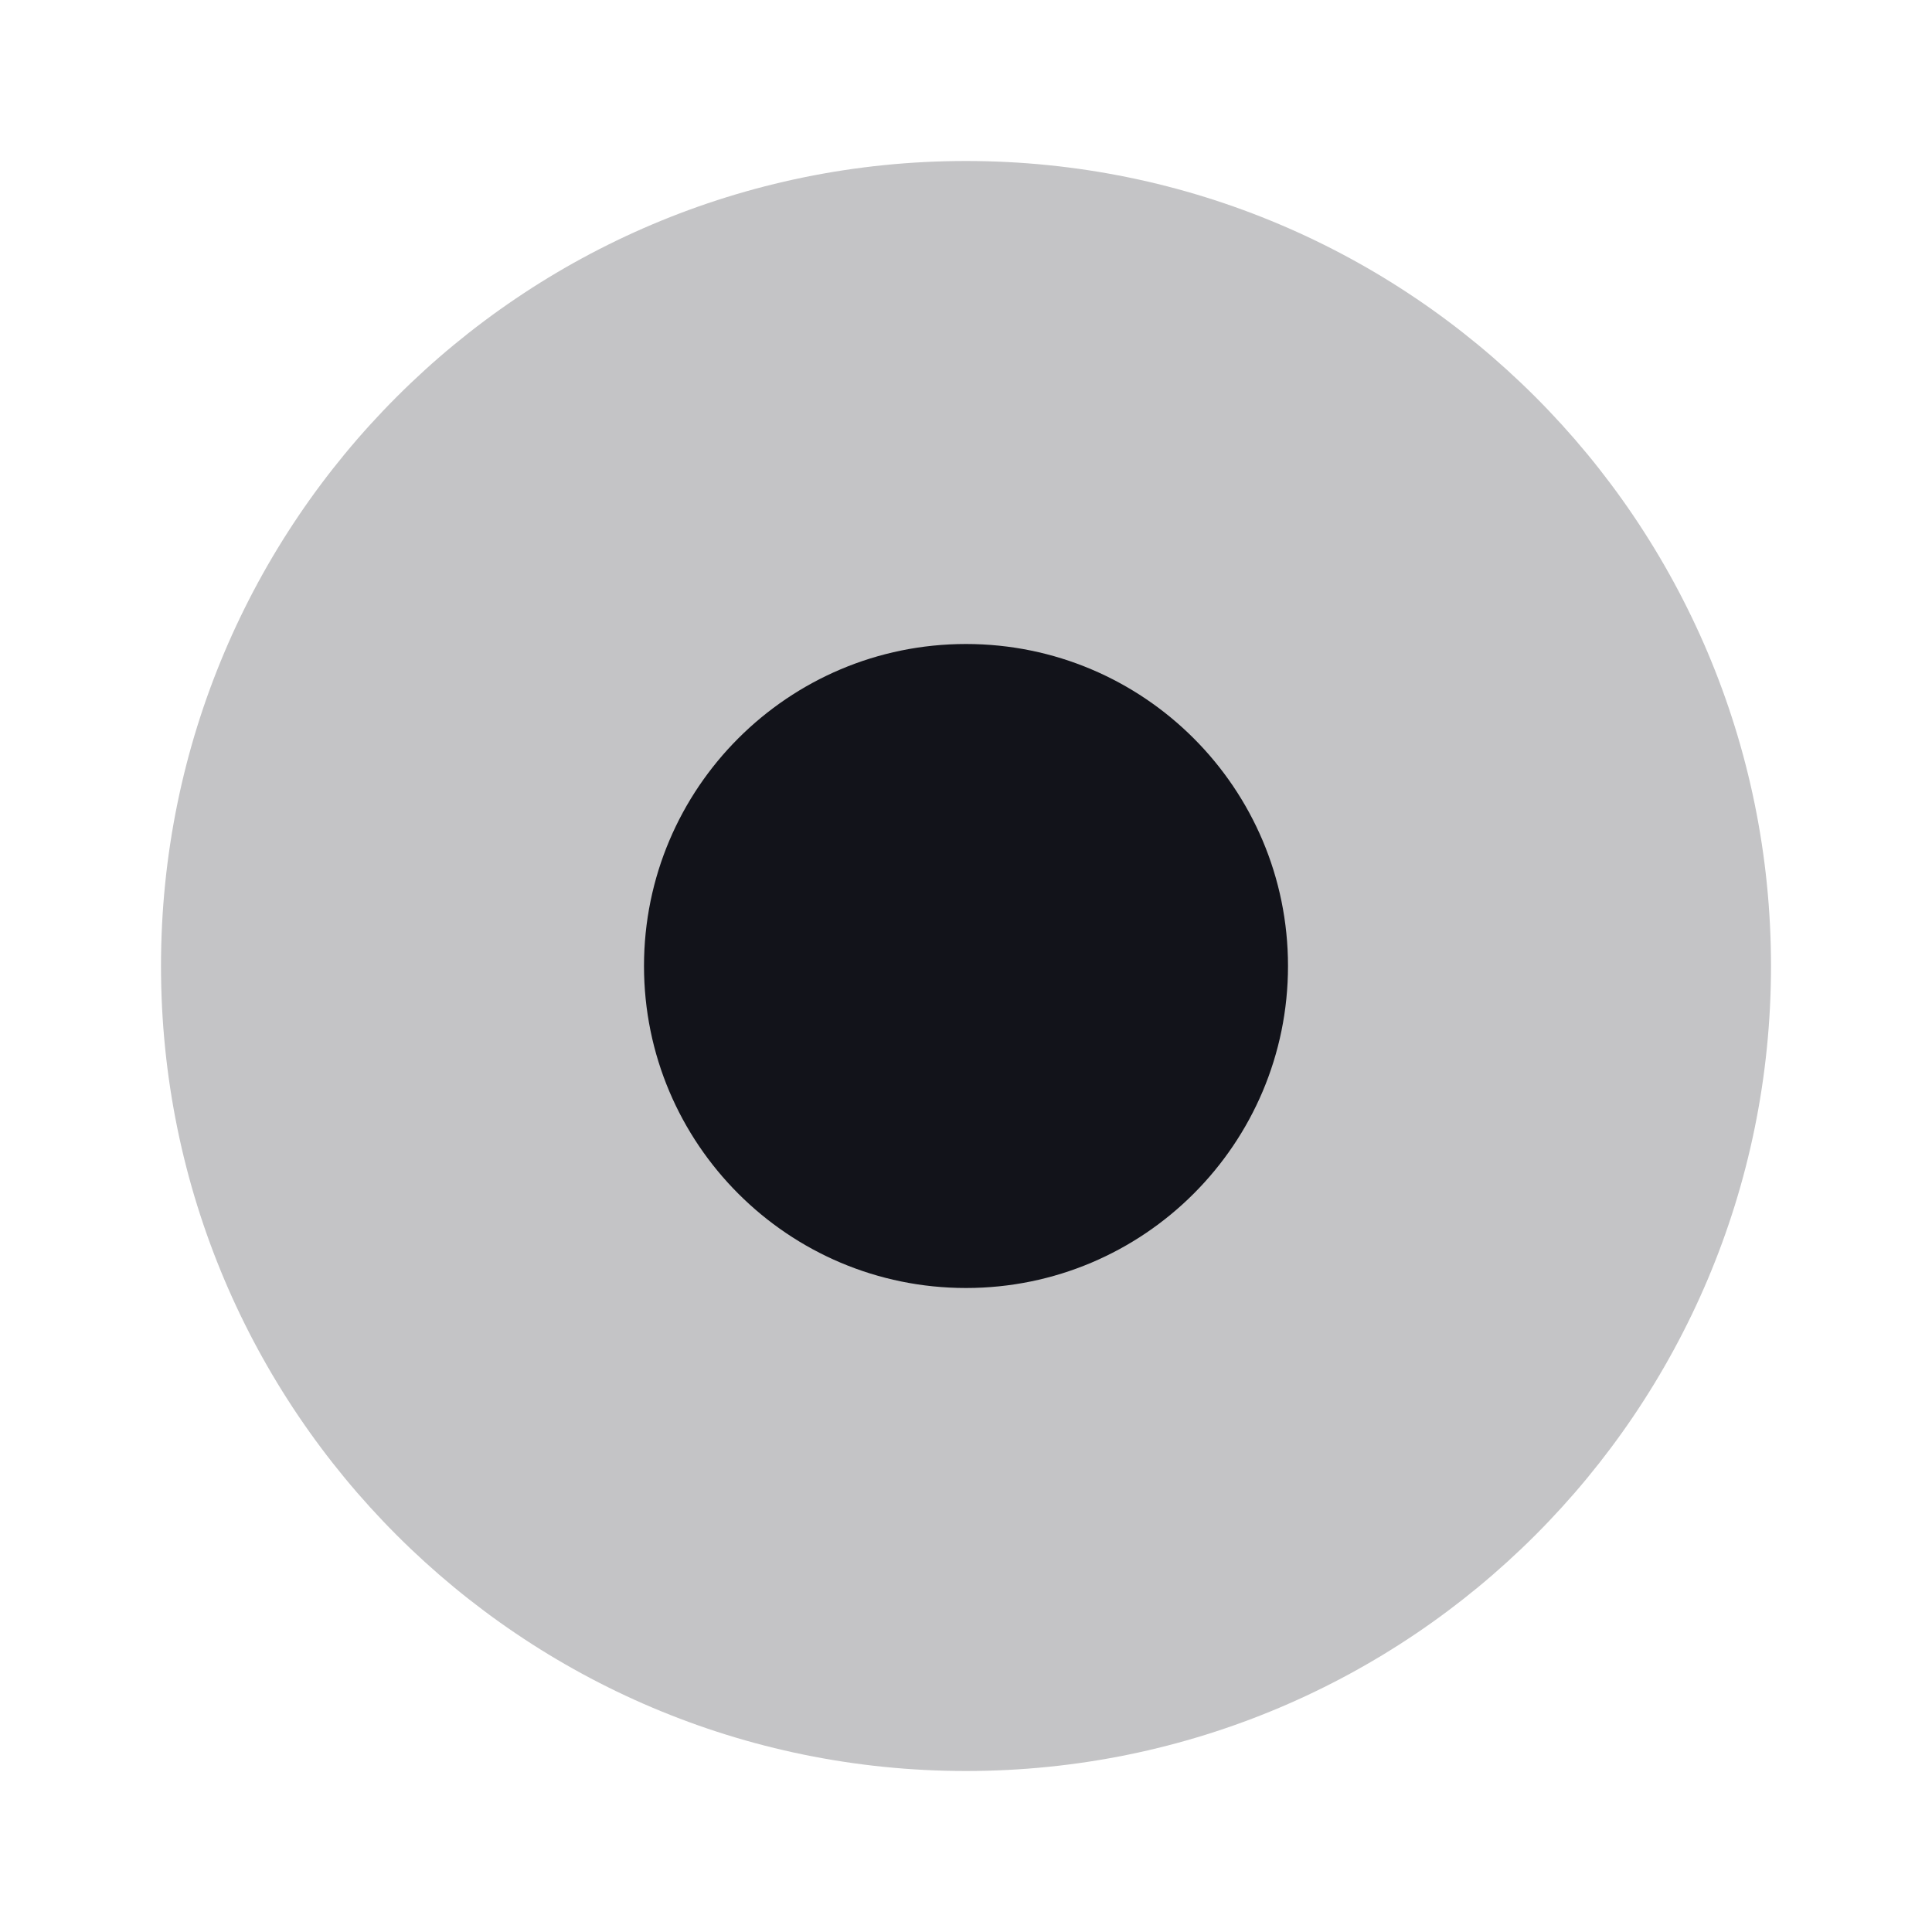
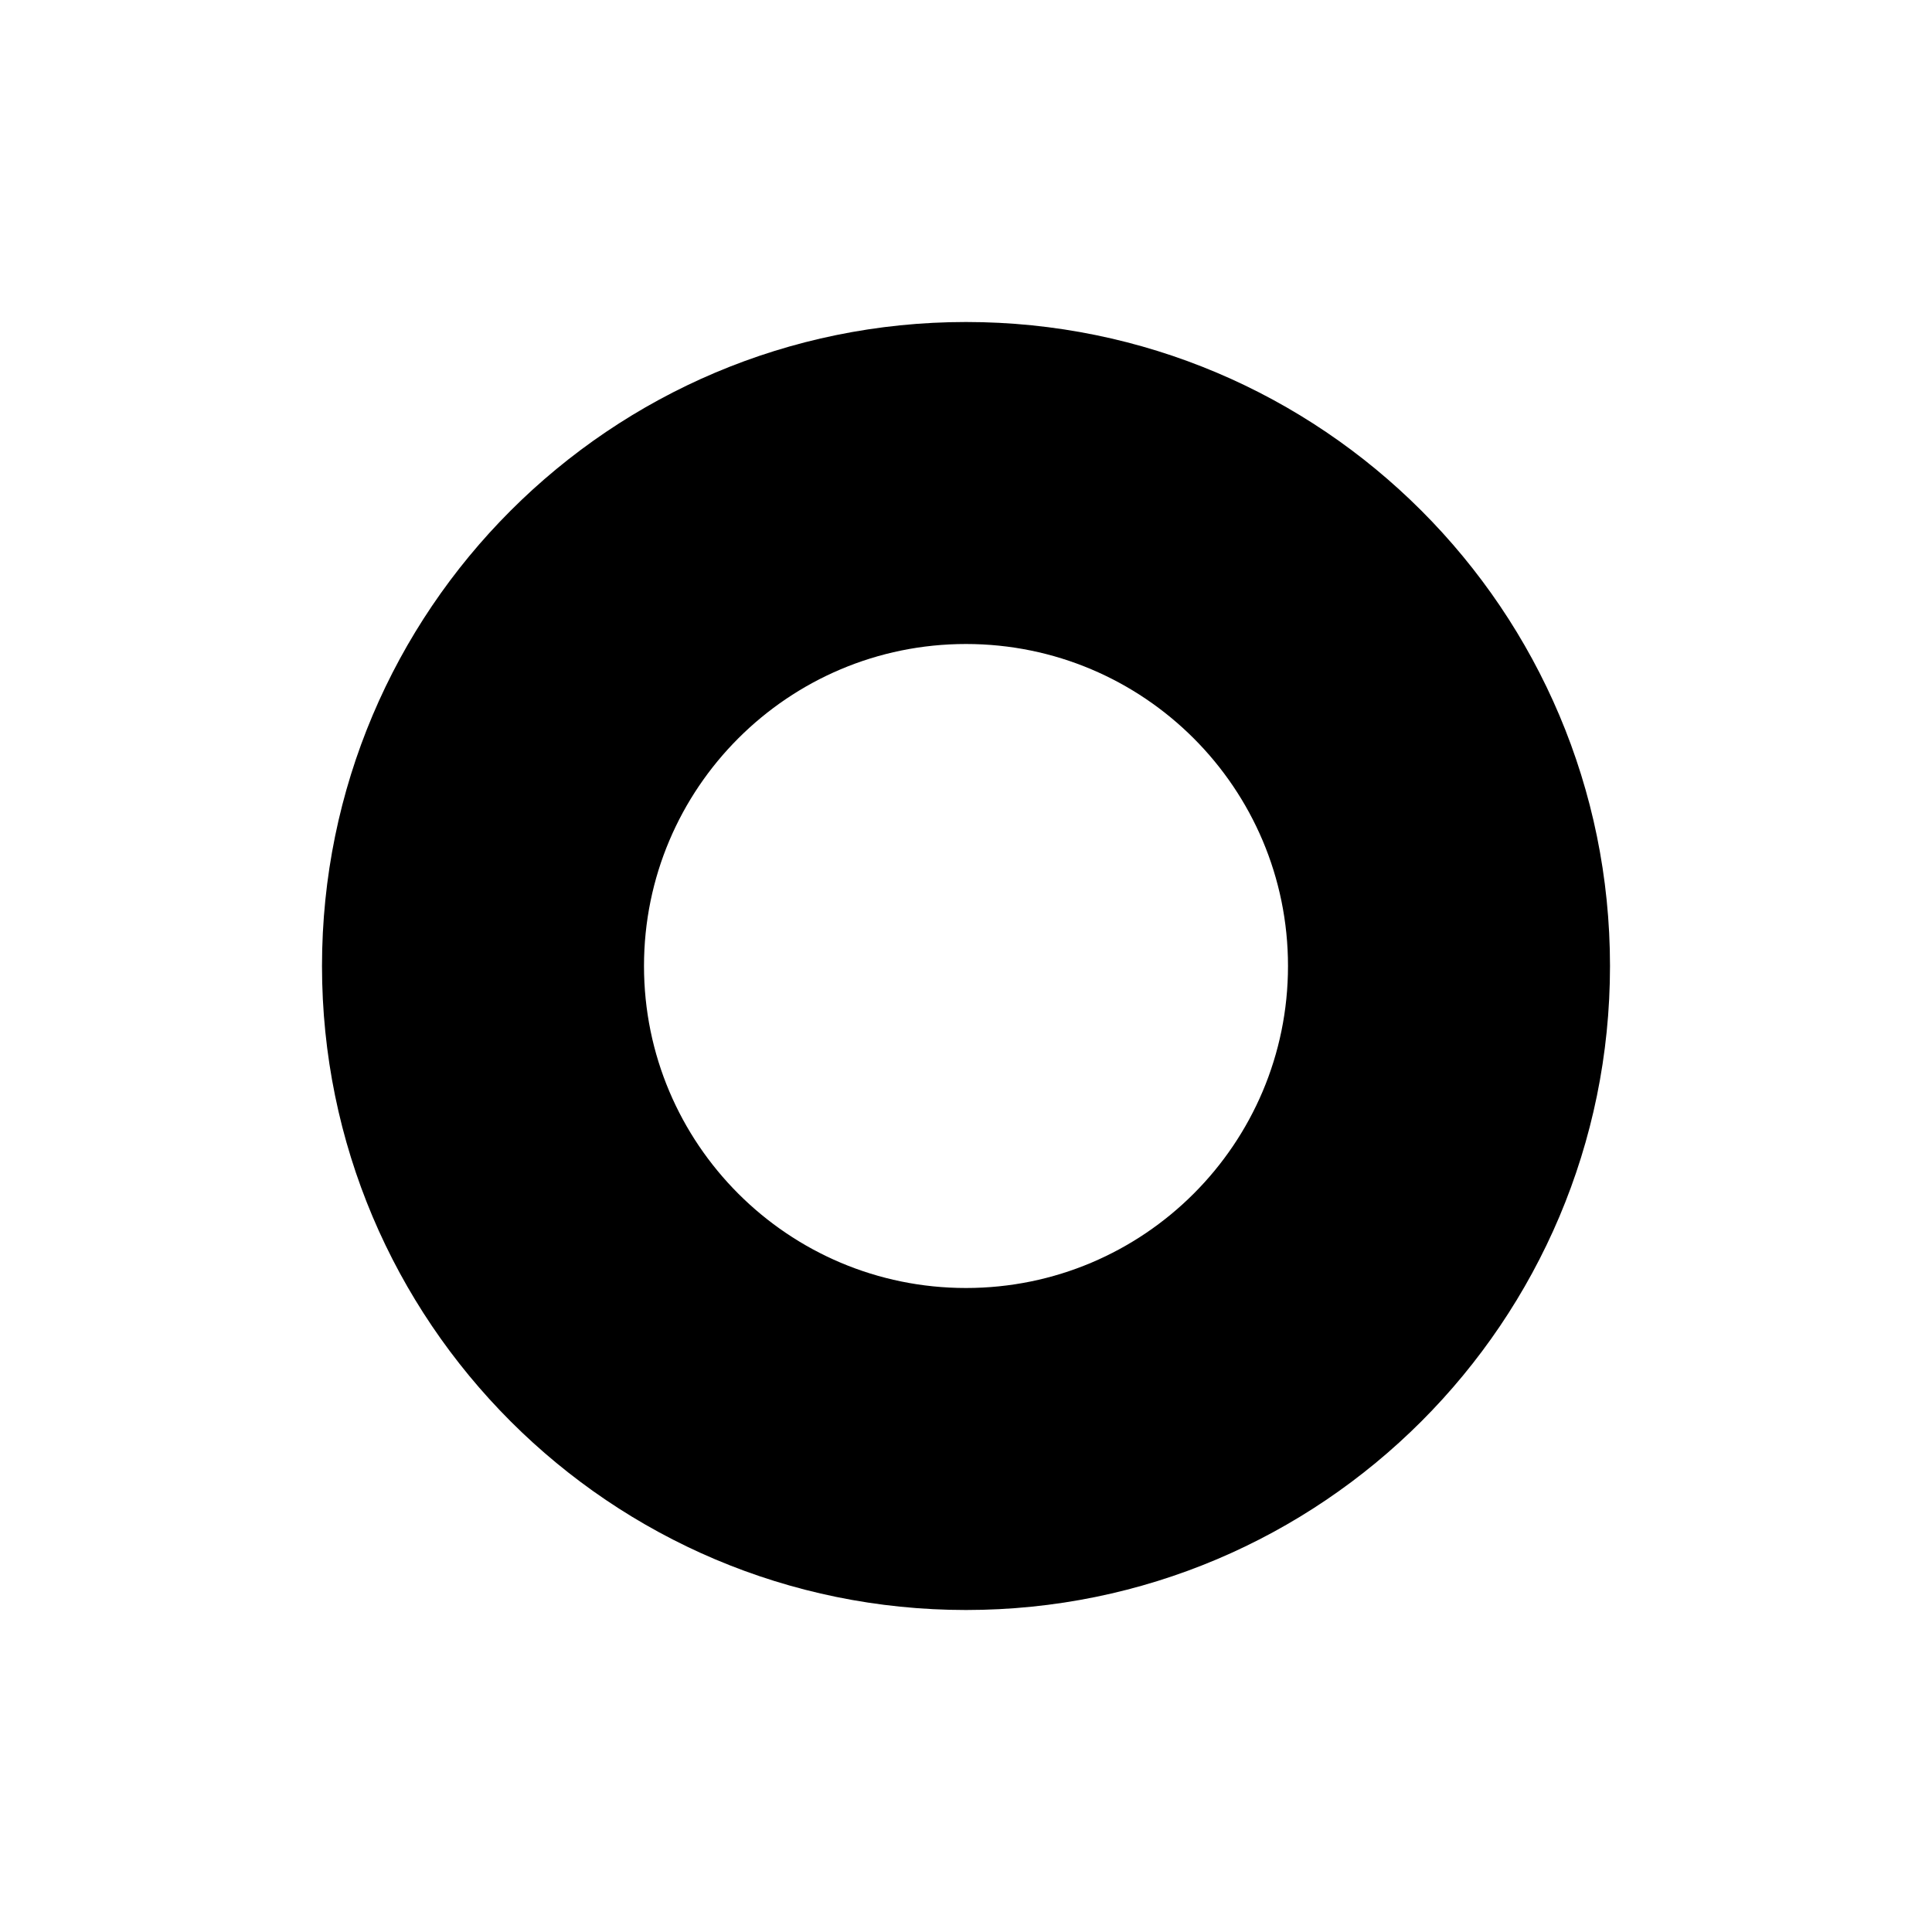
- <svg xmlns="http://www.w3.org/2000/svg" width="24" height="24" viewBox="0 0 24 24" fill="none">
-   <path opacity="0.25" fill-rule="evenodd" clip-rule="evenodd" d="M12 22C17.523 22 22 17.523 22 12C22 6.477 17.523 2 12 2C6.477 2 2 6.477 2 12C2 17.523 6.477 22 12 22Z" fill="#12131A" />
-   <path d="M16 12C16 14.209 14.209 16 12 16C9.791 16 8 14.209 8 12C8 9.791 9.791 8 12 8C14.209 8 16 9.791 16 12Z" fill="#12131A" />
+ <svg xmlns="http://www.w3.org/2000/svg" width="24px" height="24px" viewBox="0 0 24 24" version="1.1">
+   <g id="Stockholm-icons-/-Media-/-Rec" stroke="none" stroke-width="1" fill="none" fill-rule="evenodd">
+     <rect id="bound" x="0" y="0" width="24" height="24" />
+     <path d="M12,16 C14.209,16 16,14.209 16,12 C16,9.791 14.209,8 12,8 C9.791,8 8,9.791 8,12 C8,14.209 9.791,16 12,16 Z M12,20 C7.582,20 4,16.418 4,12 C4,7.582 7.582,4 12,4 C16.418,4 20,7.582 20,12 C20,16.418 16.418,20 12,20 Z" id="Oval-6" fill="#000000" fill-rule="nonzero" />
+   </g>
</svg>
